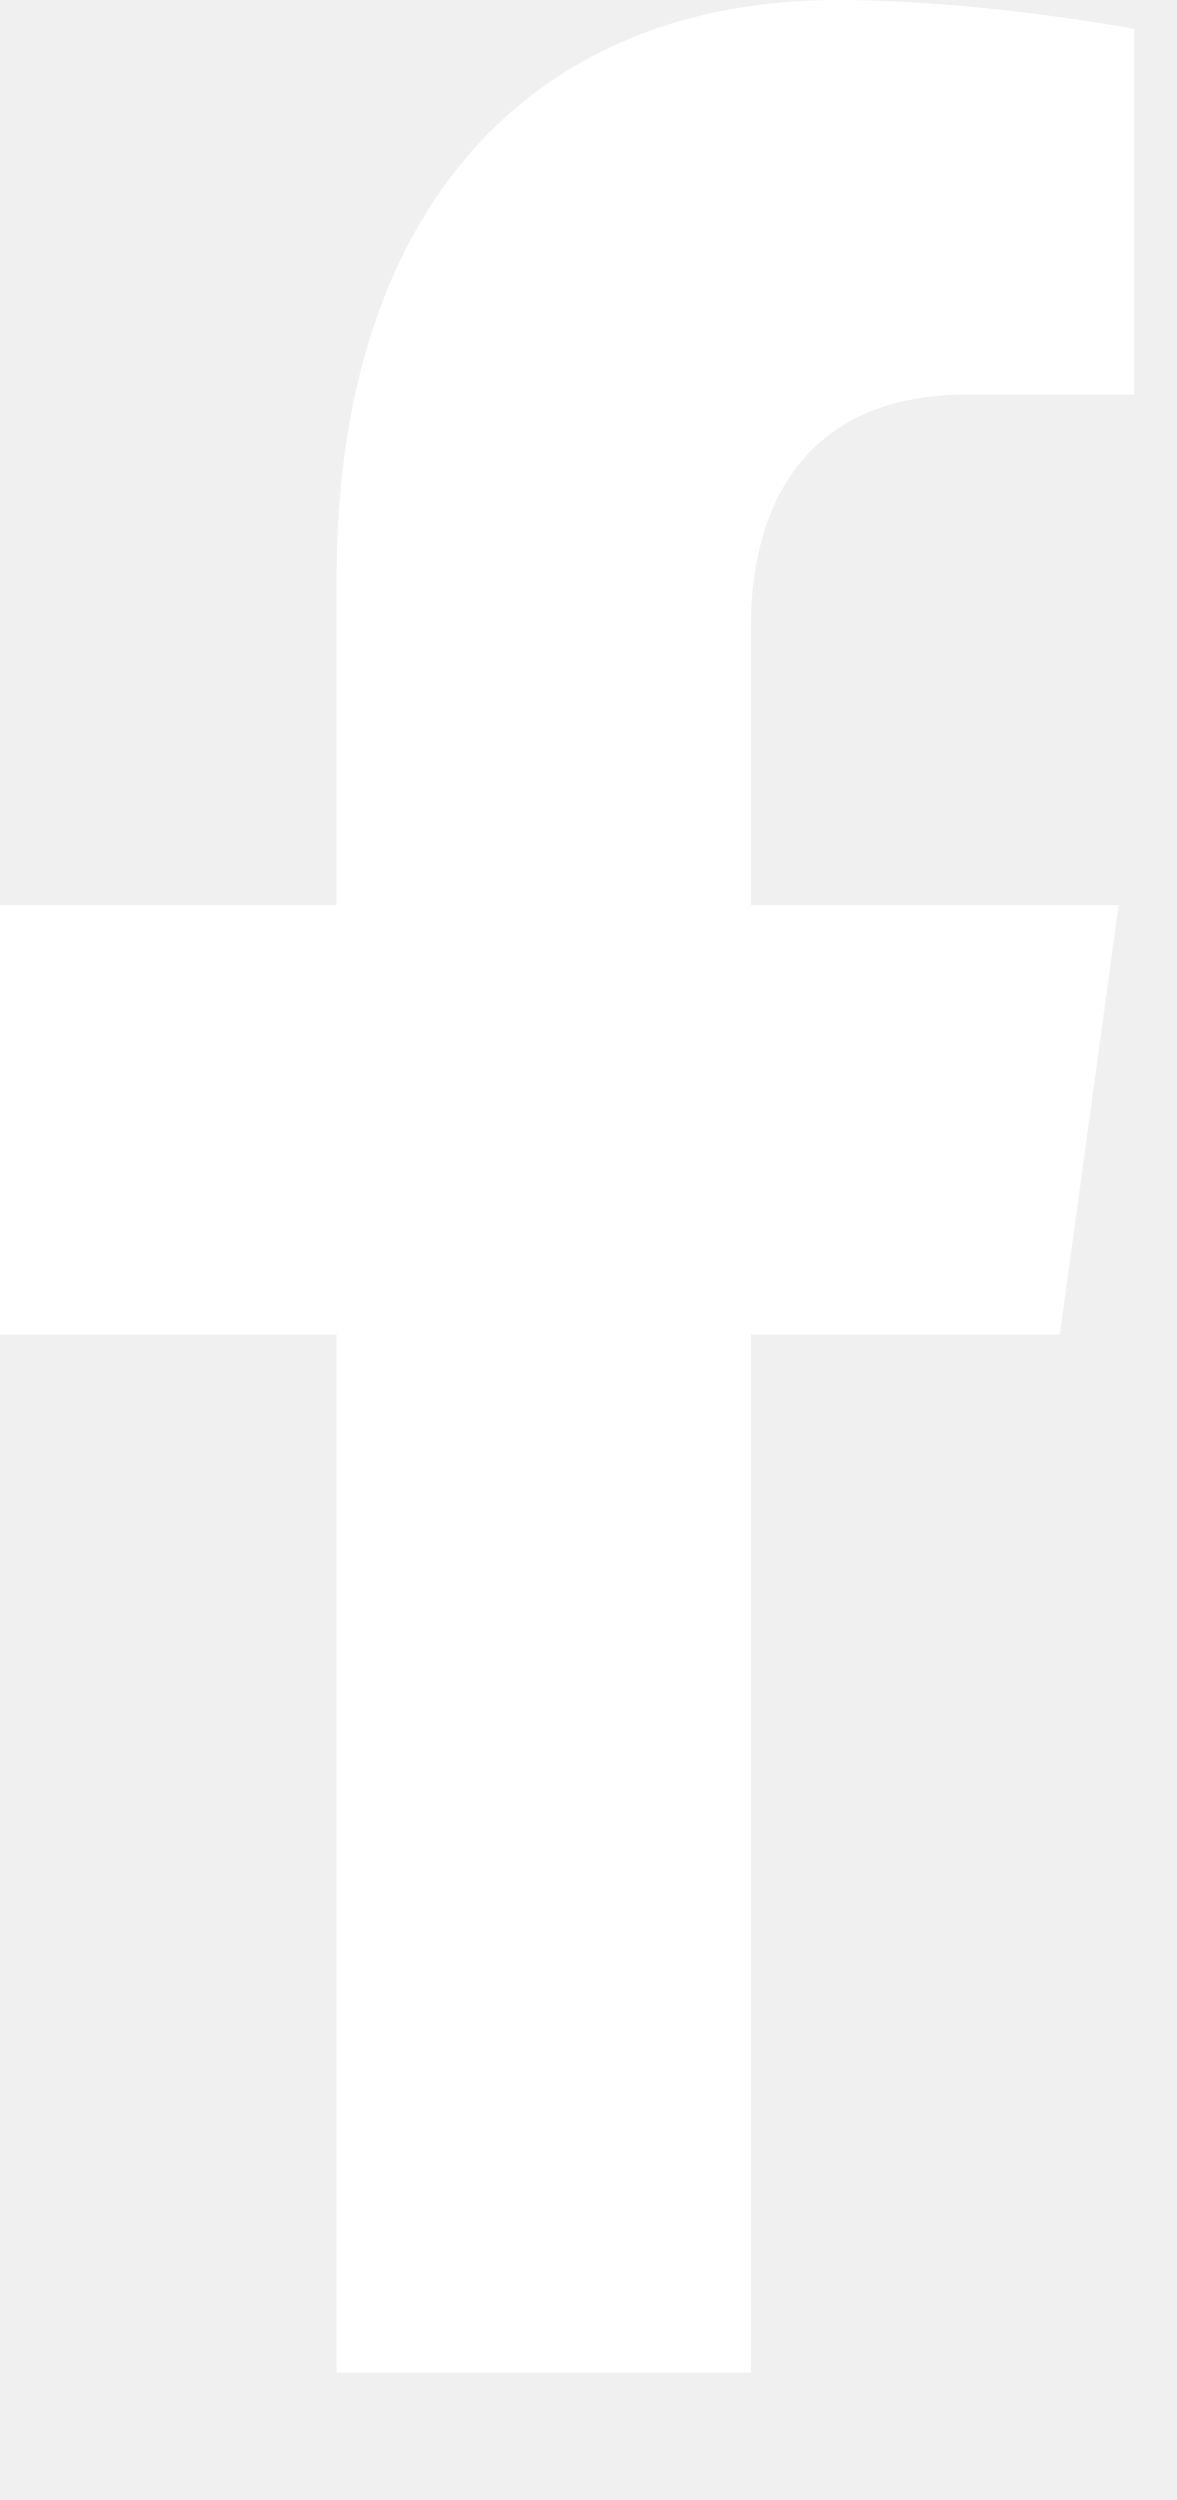
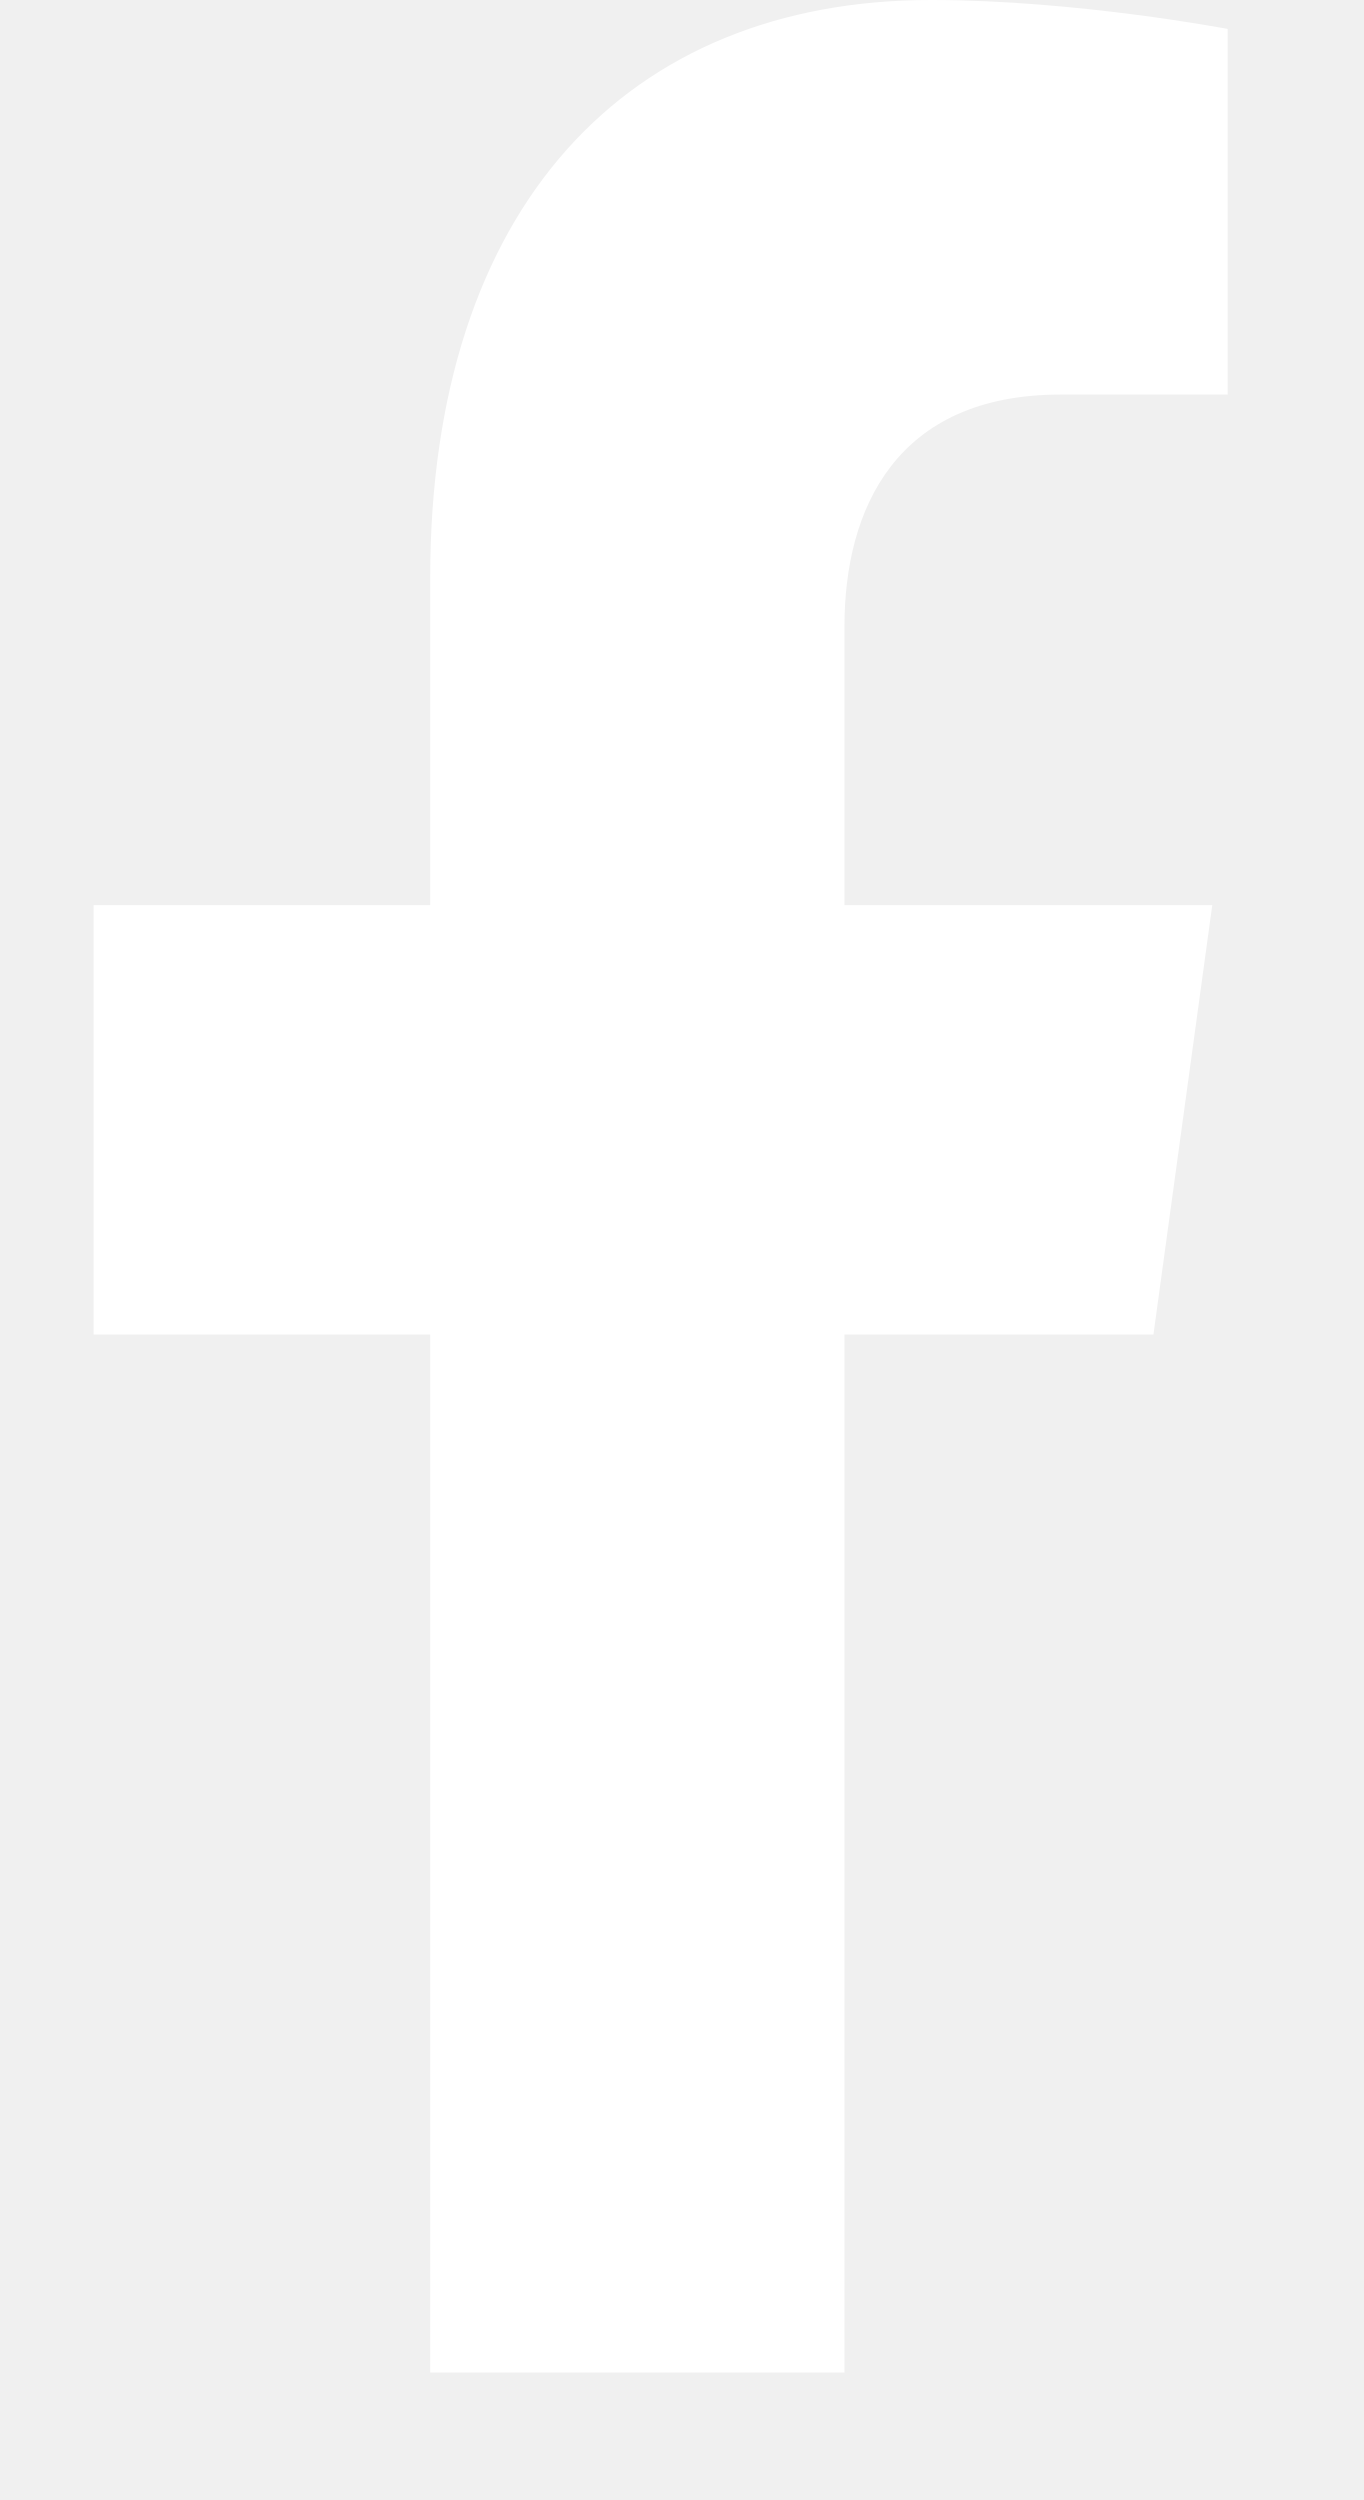
- <svg xmlns="http://www.w3.org/2000/svg" width="8" height="17" viewBox="0 0 8 17" fill="none">
+ <svg xmlns="http://www.w3.org/2000/svg" width="12" height="22" viewBox="0 0 8 17" fill="none">
  <path d="M7.207 9.075L7.607 6.155H5.106V4.26C5.106 3.462 5.456 2.683 6.576 2.683H7.712V0.197C7.712 0.197 6.681 0 5.694 0C3.635 0 2.289 1.398 2.289 3.93V6.155H0V9.075H2.289V16.133H5.106V9.075H7.207Z" fill="white" />
</svg>
